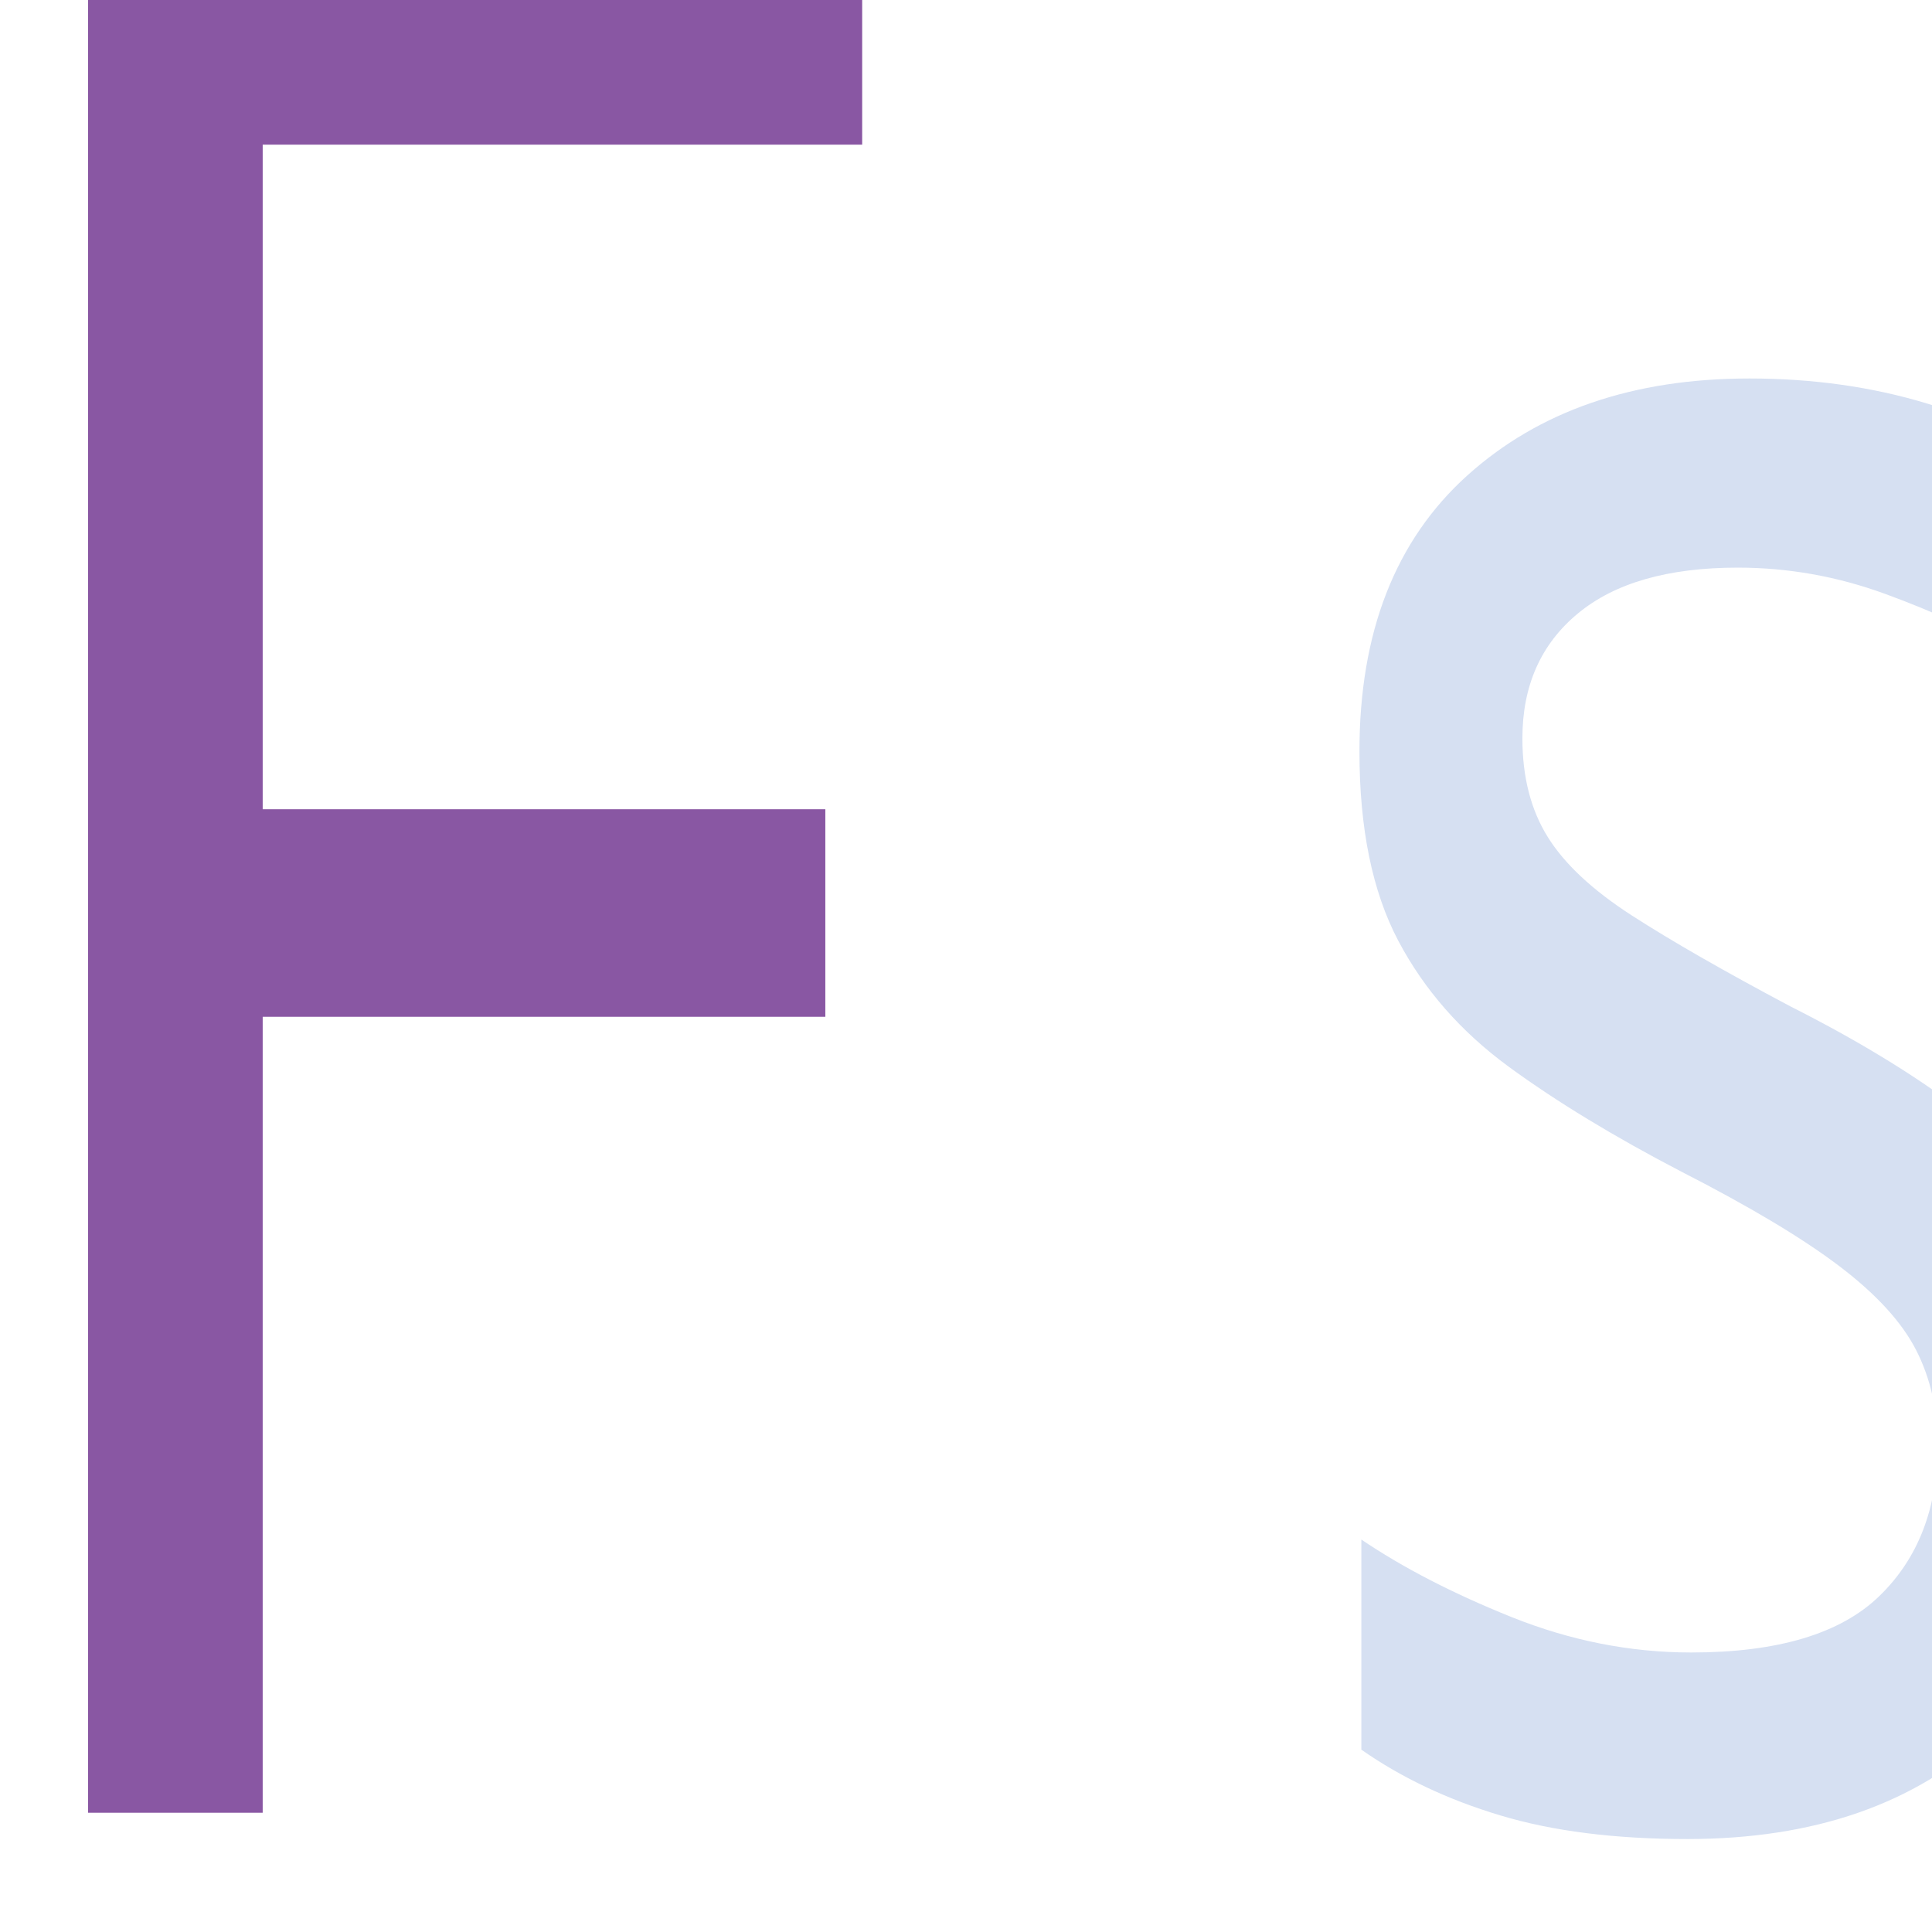
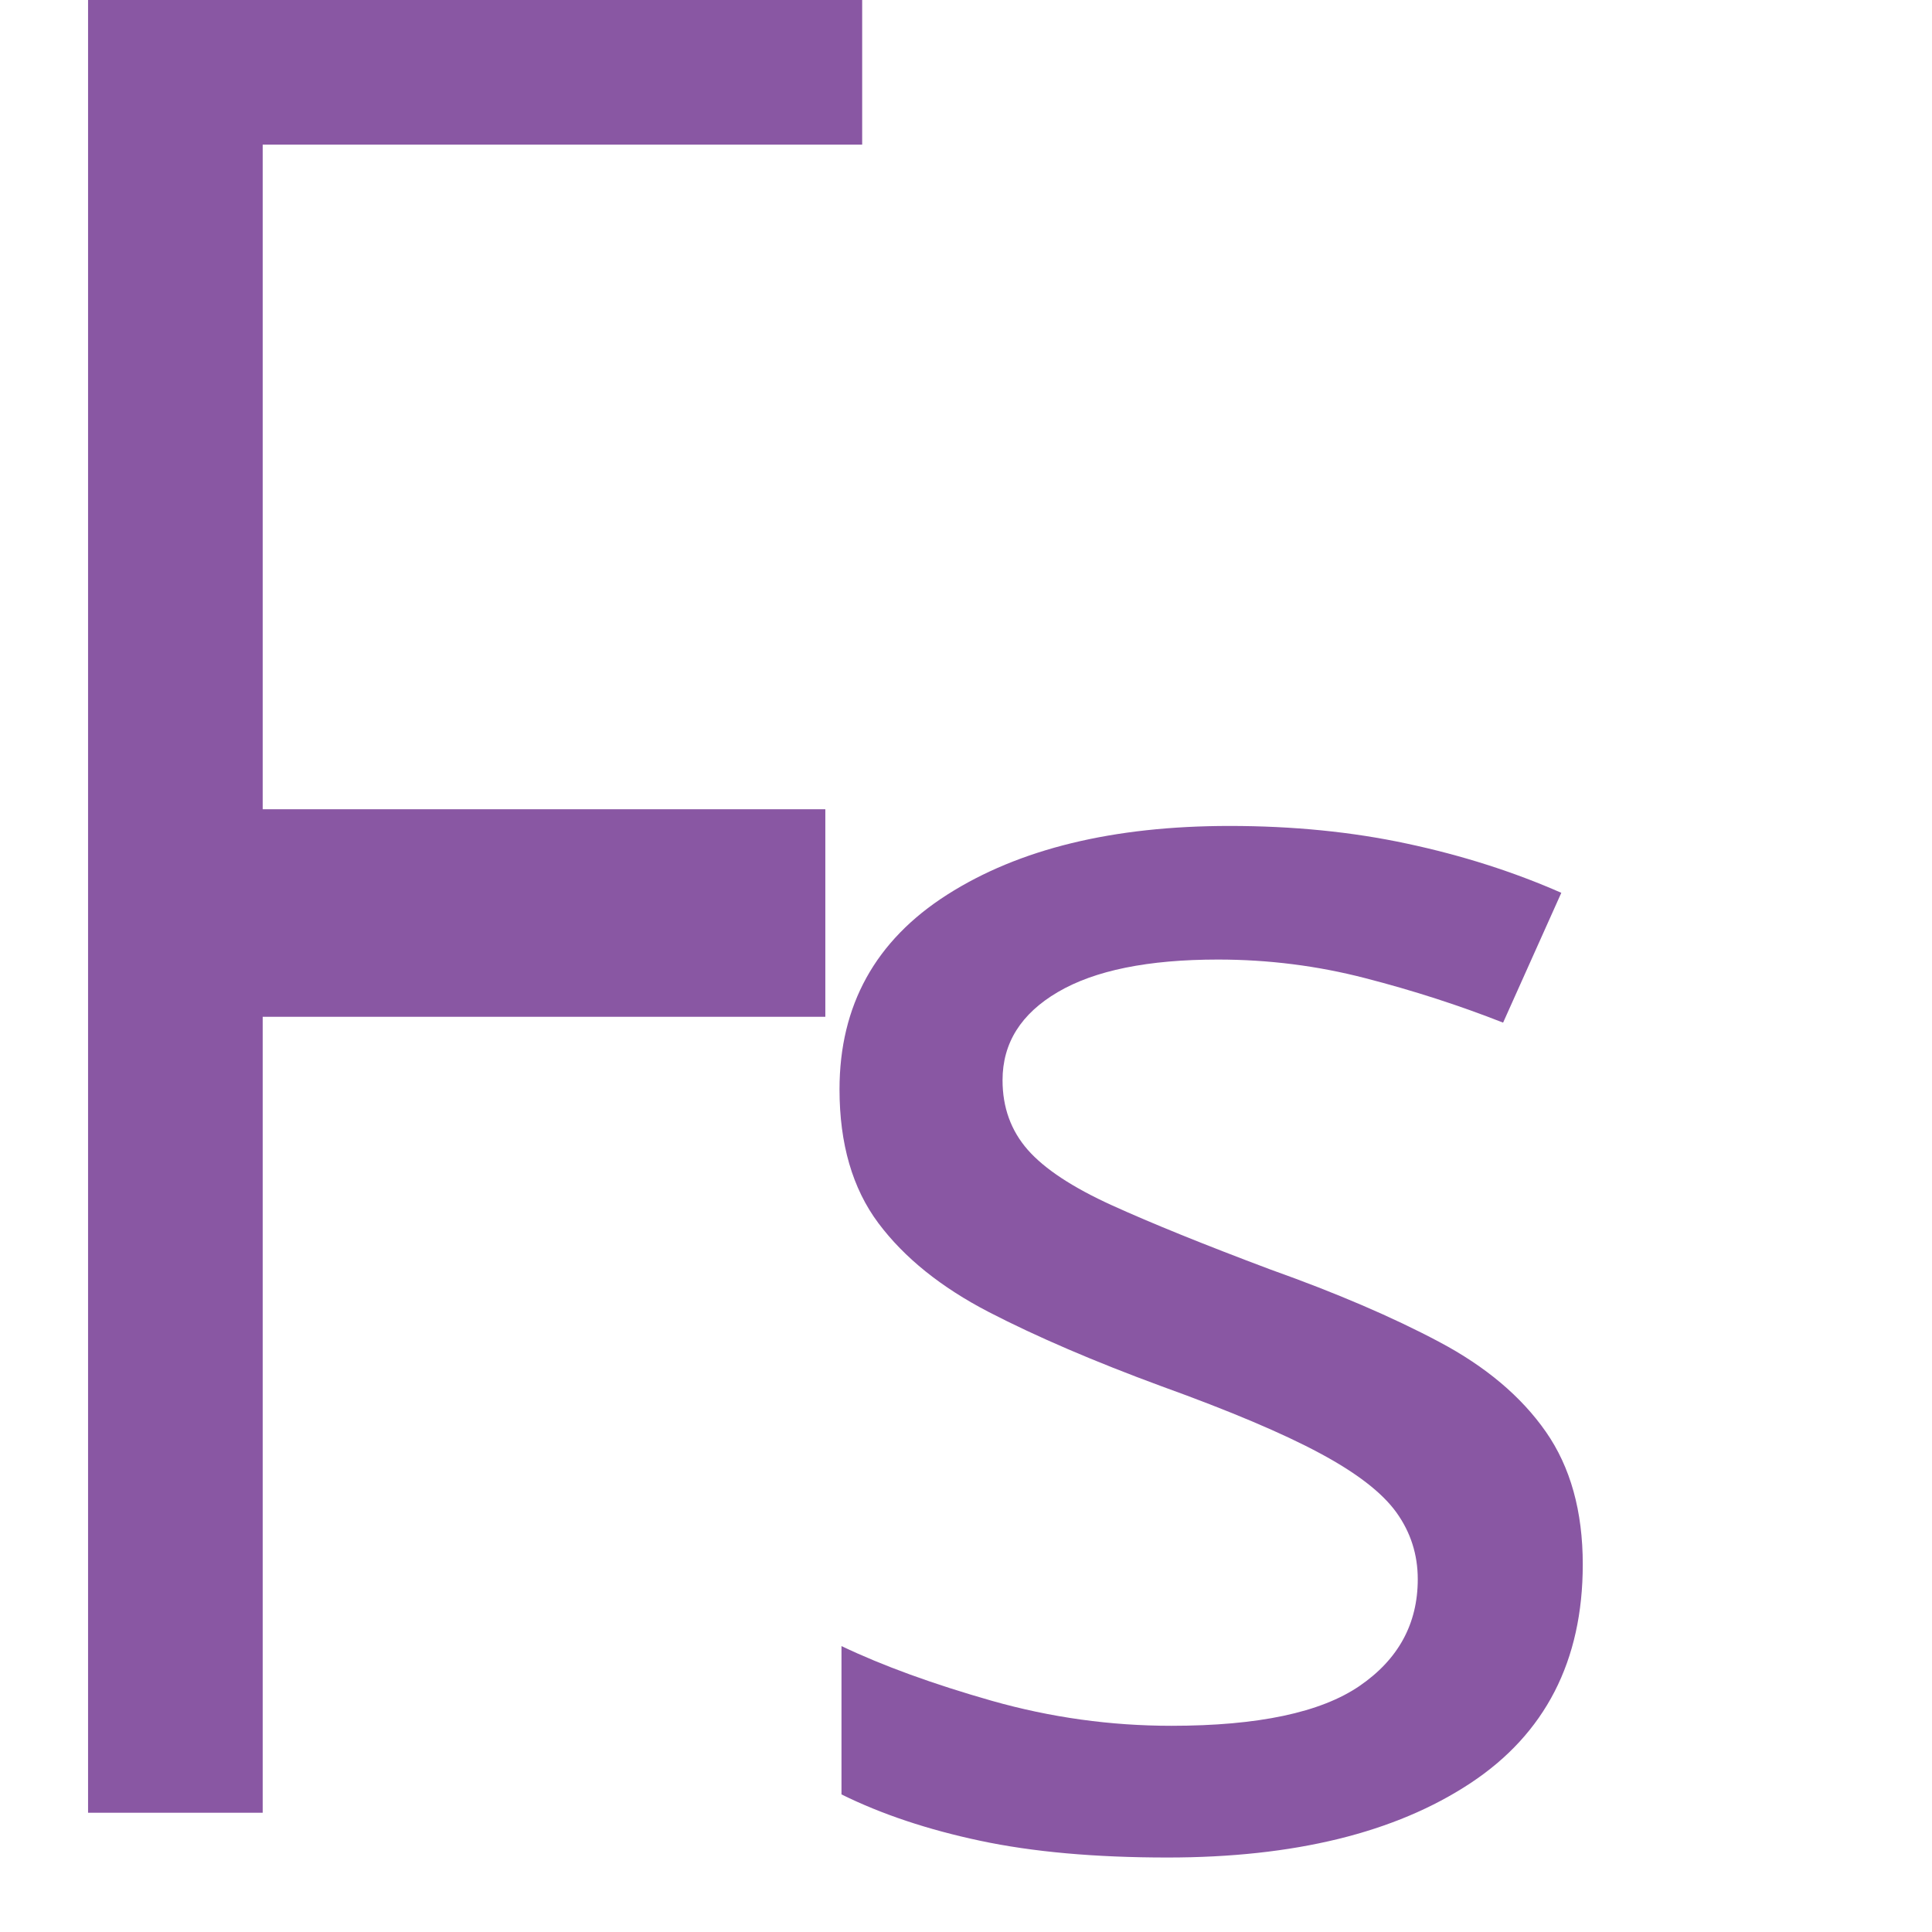
<svg xmlns="http://www.w3.org/2000/svg" version="1.1" id="Layer_1" x="0px" y="0px" viewBox="0 0 256 256" style="enable-background:new 0 0 256 256;" xml:space="preserve">
  <style type="text/css">
- 	.st0{enable-background:new    ;}
- 	.st1{fill:#8957A3;}
- 	.st2{font-family:'Apple-Chancery';}
- 	.st3{font-size:348.08px;}
- 	.st4{fill:#D6E0F2;}
+ 	.st0{fill:#8957A3;}
+ 	.st1{font-family:'Apple-Chancery';}
+ 	.st2{font-size:348.08px;}
+ 	.st3{font-size:245.836px;}
</style>
-   <text transform="matrix(0.7386 0 0 1 -13.2705 240.1982)" class="st0">
-     <tspan x="0" y="0" class="st1 st2 st3">F</tspan>
-     <tspan x="244.1" y="0" class="st4 st2 st3">s</tspan>
-   </text>
+   <text transform="matrix(0.7386 0 0 1 -13.2705 240.1982)" class="st0 st1 st2">F</text>
+   <text transform="matrix(1.0458 0 0 1 98.1348 243.6768)" class="st0 st1 st3">s</text>
</svg>
